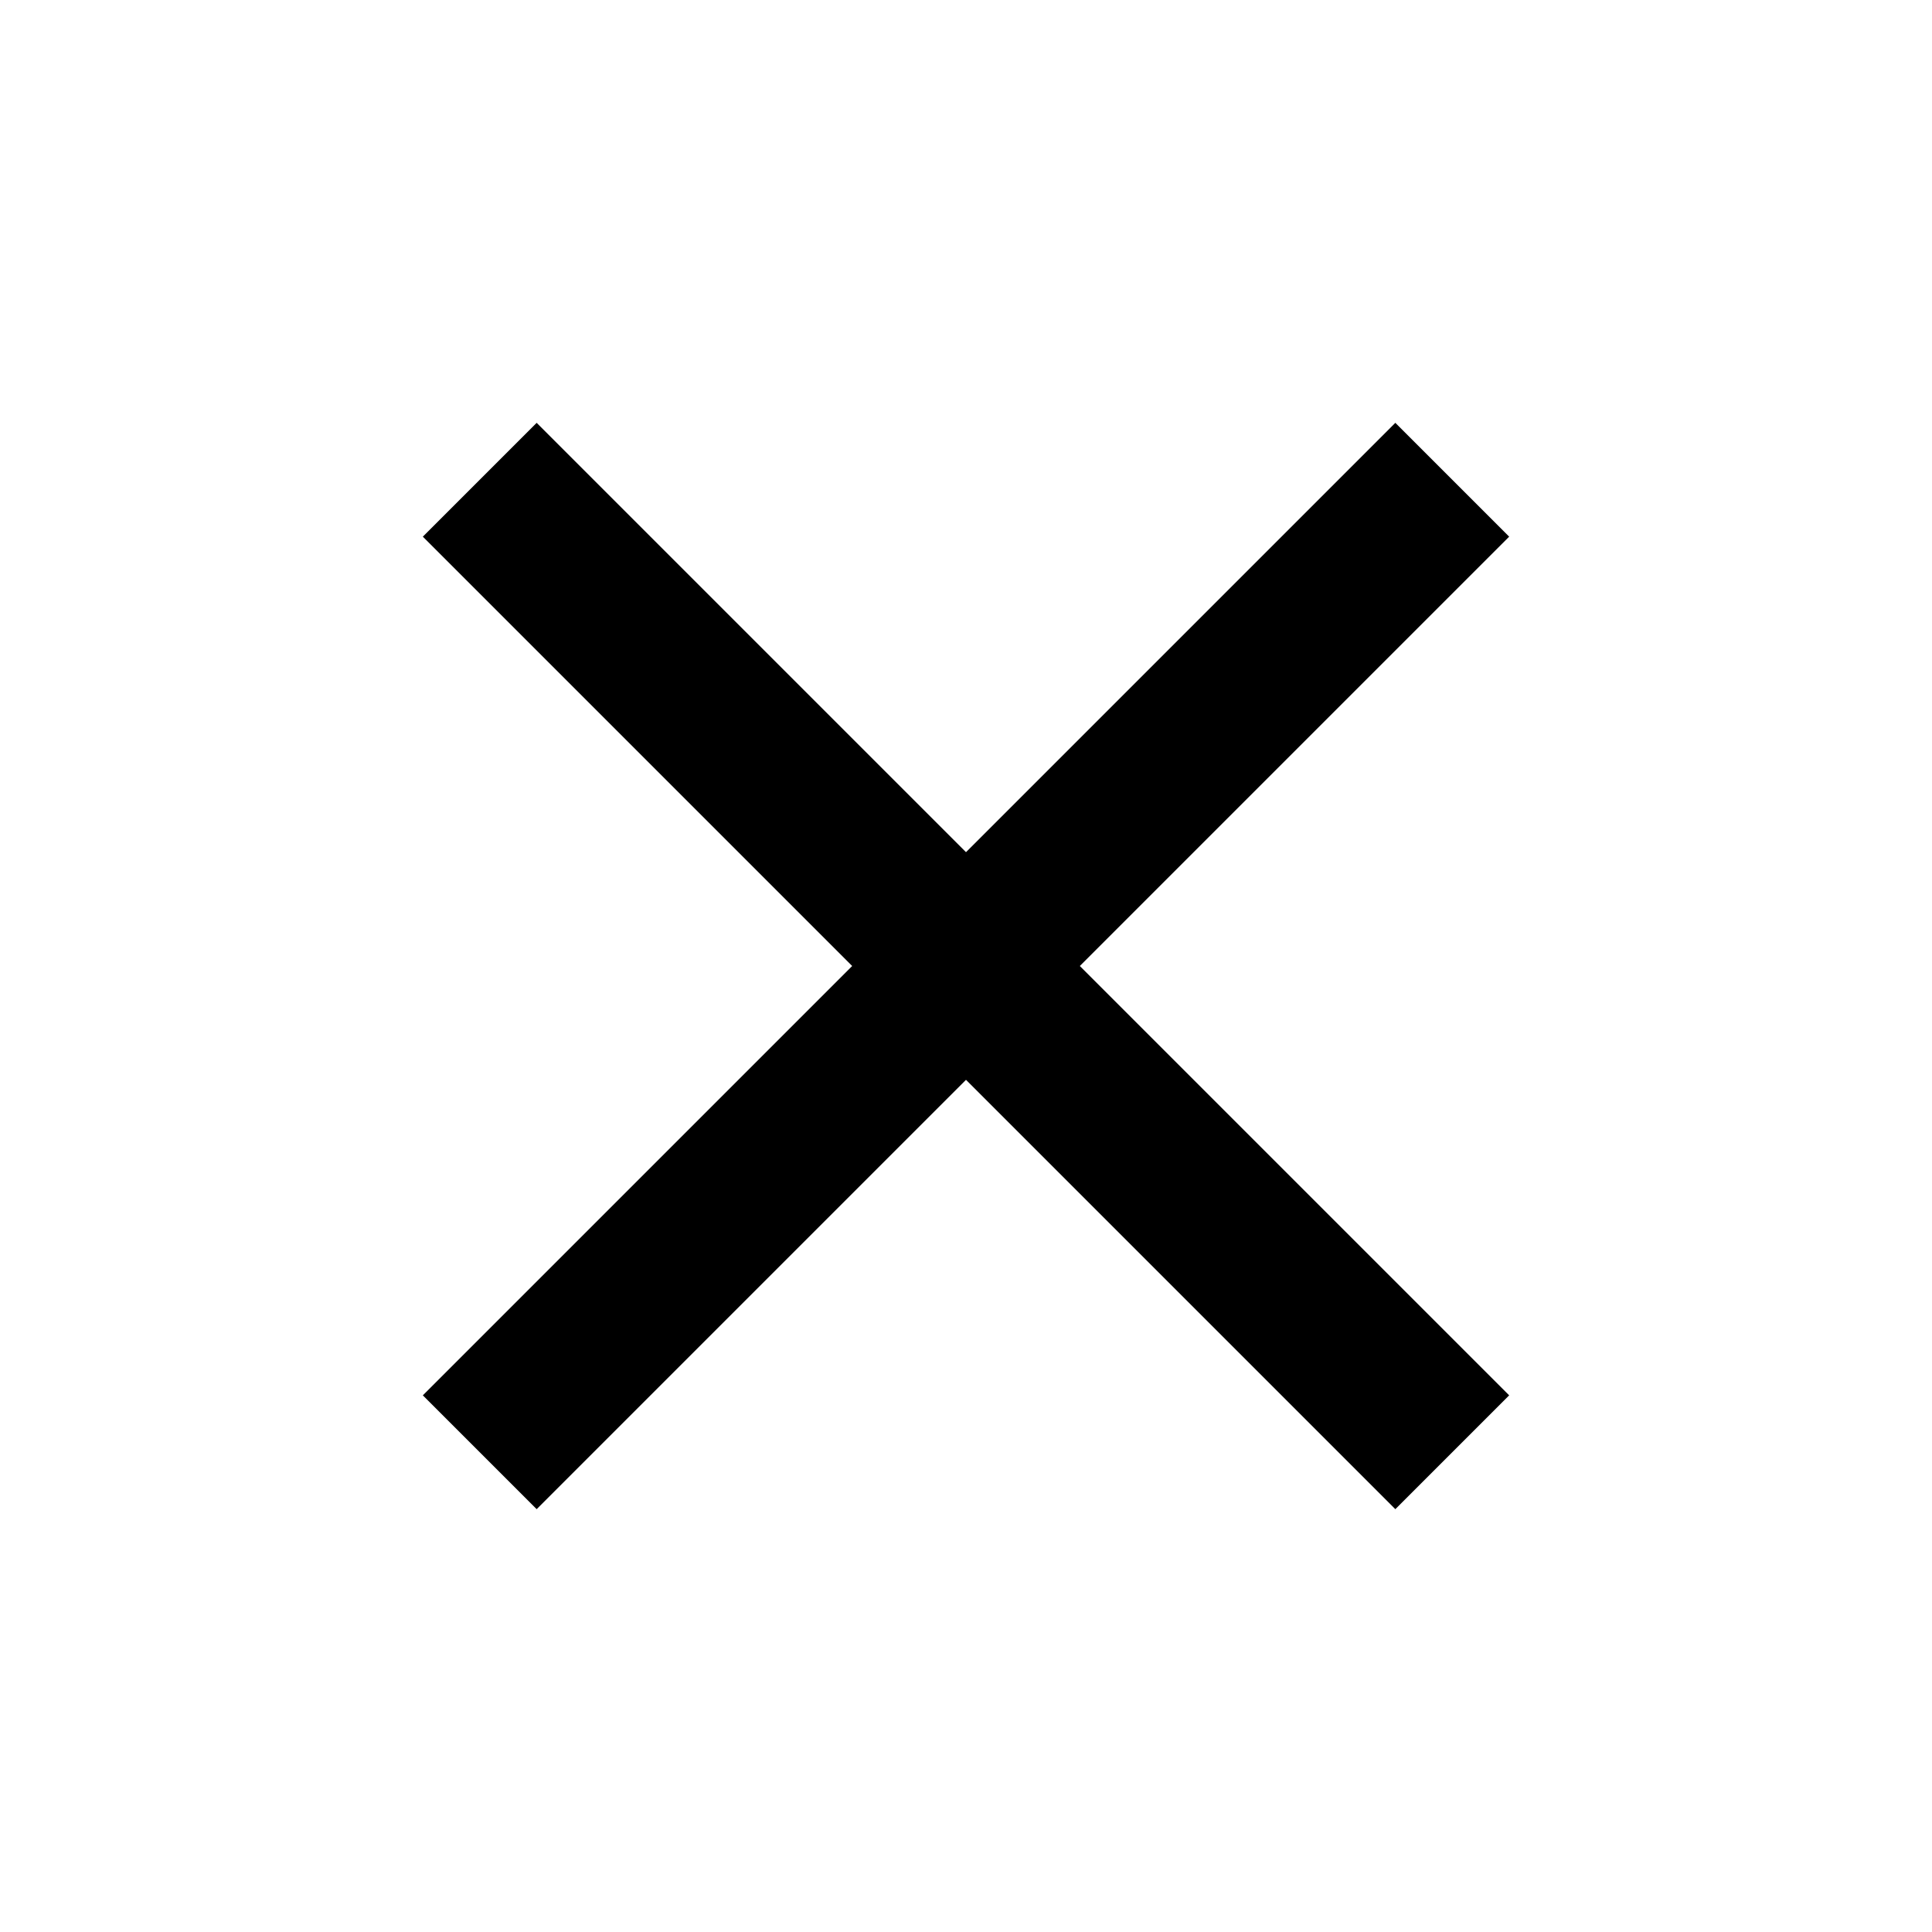
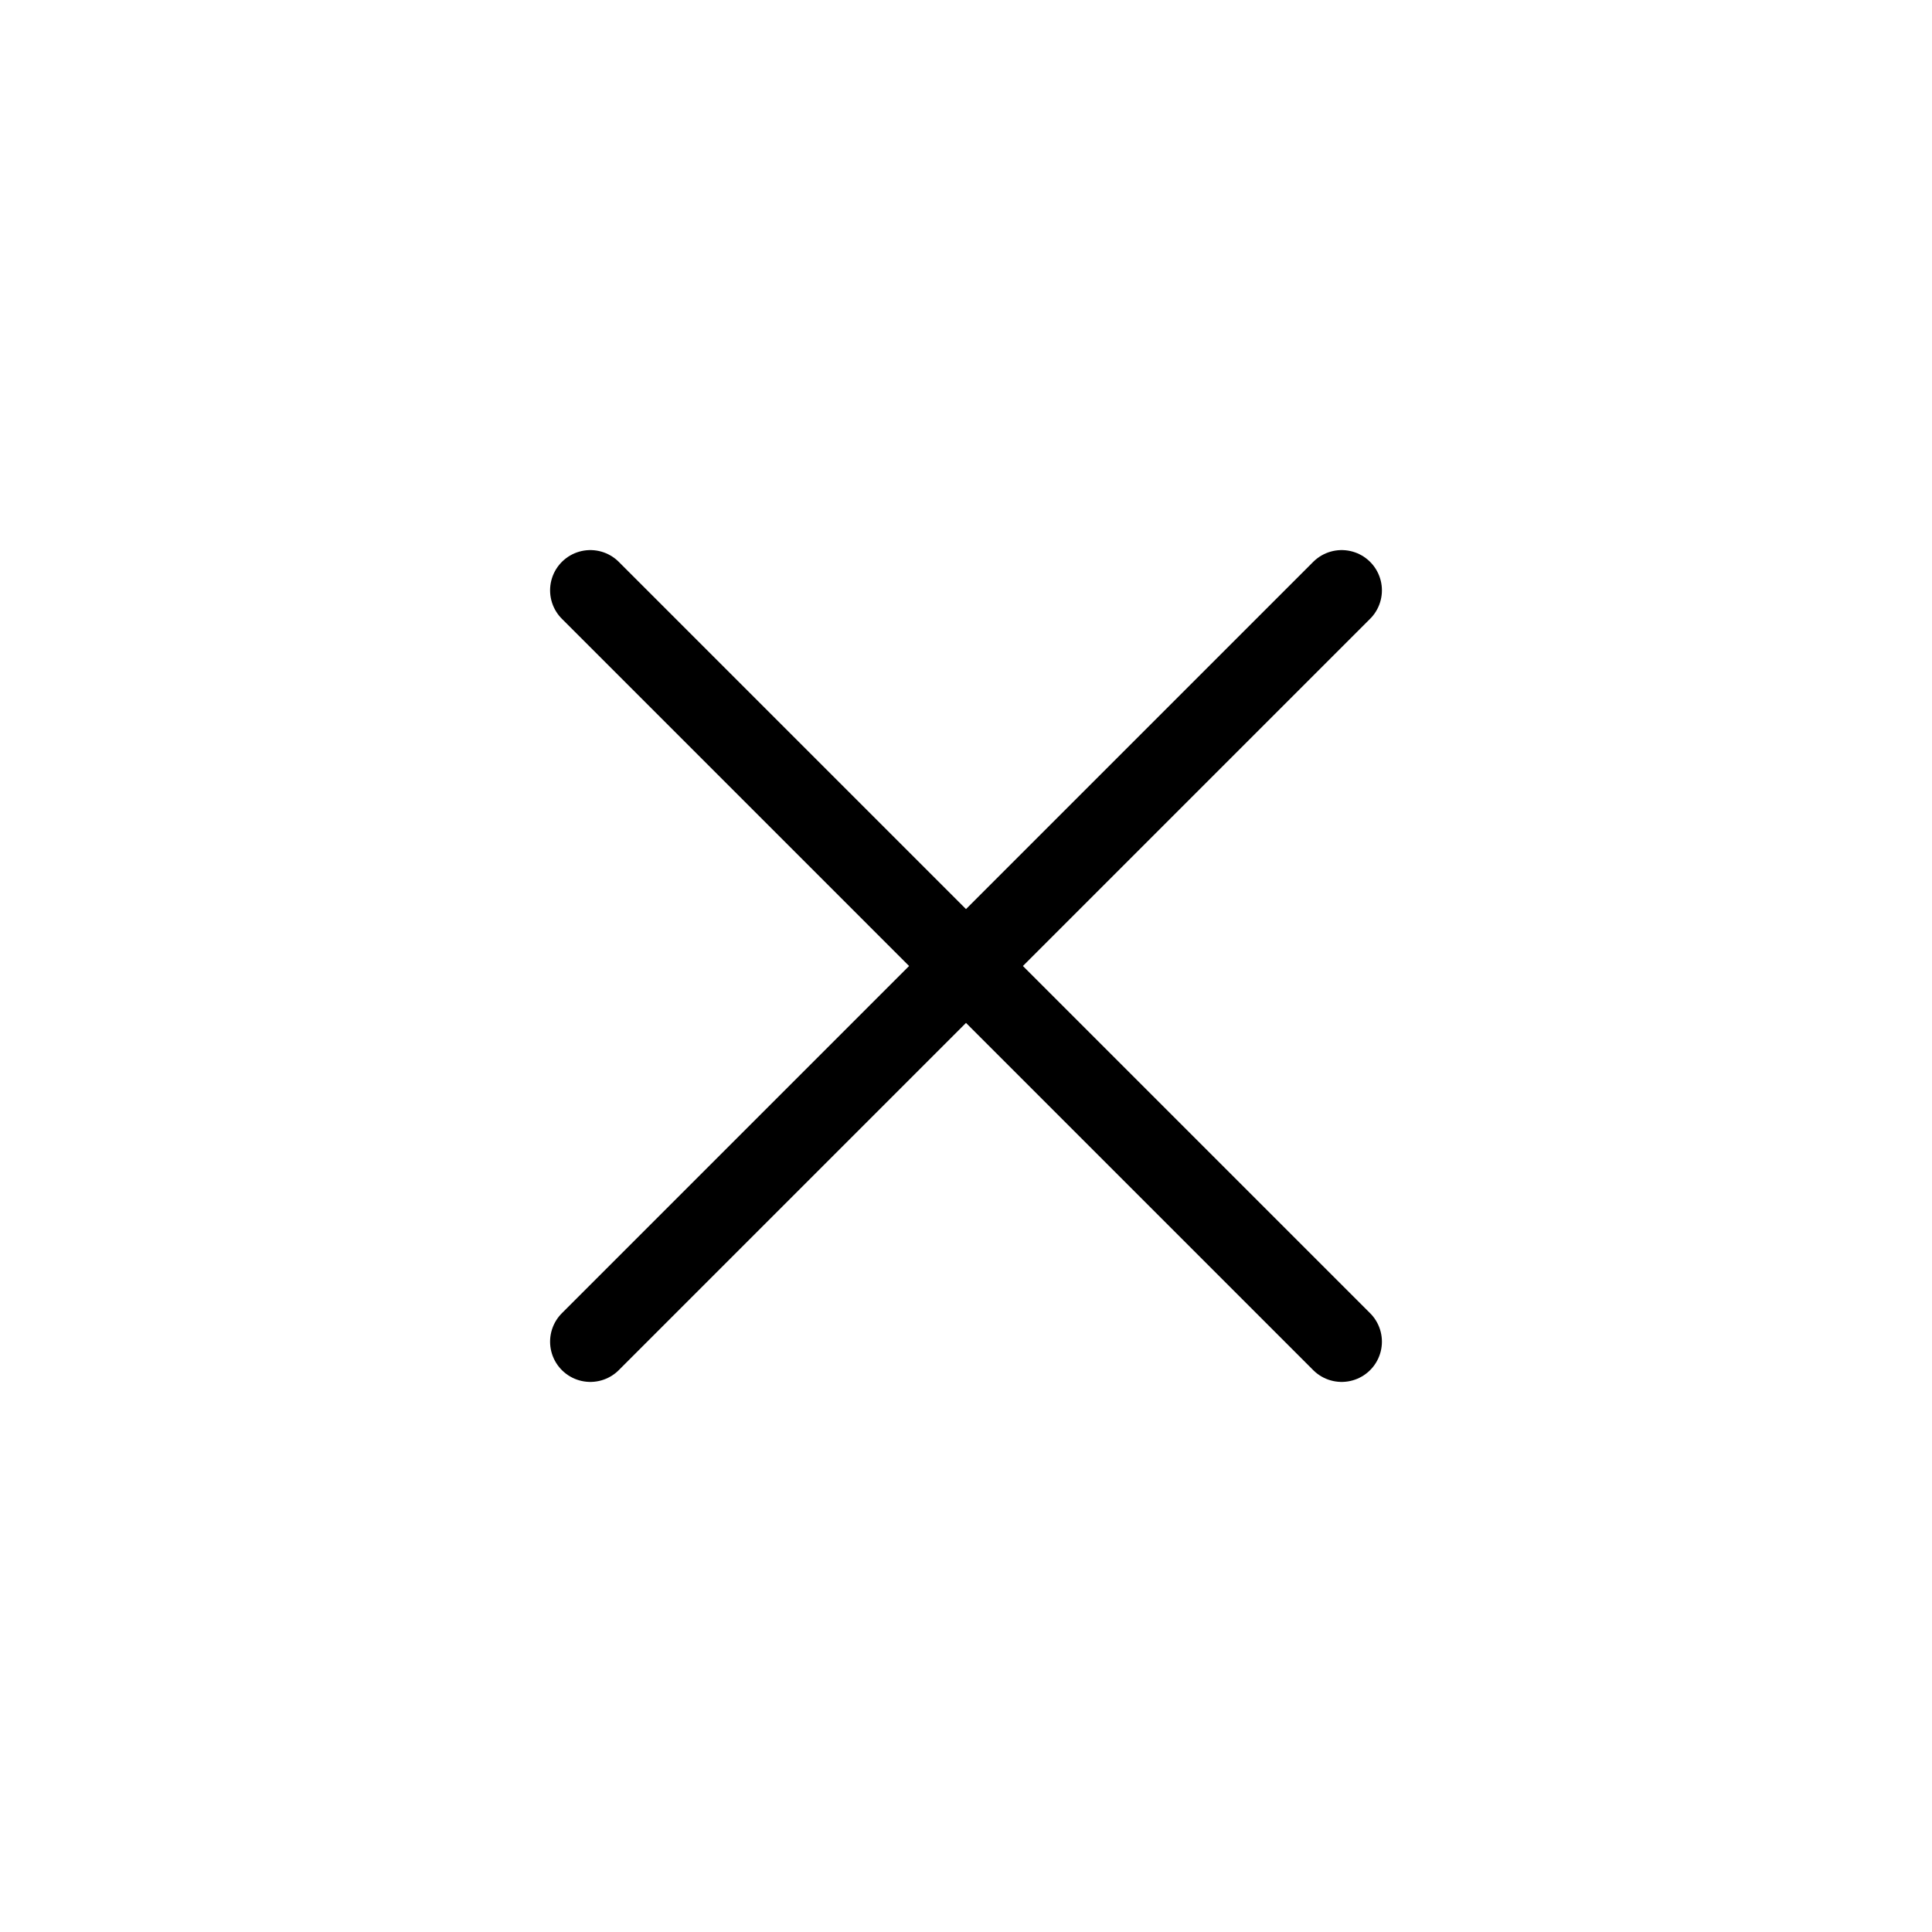
<svg xmlns="http://www.w3.org/2000/svg" role="img" focusable="false" width="36" height="36" viewBox="0 0 36 36" fill="currentColor">
-   <path fill-rule="evenodd" clip-rule="evenodd" d="M20.121 18L28.121 10L26 7.879L18 15.879L10 7.879L7.879 10L15.879 18L7.879 26L10 28.121L18 20.121L26 28.121L28.121 26L20.121 18Z" fill="currentColor" />
+   <path d="M11 11L18 18M25 11L18 18M25 25L18 18M11 25L18 18" stroke="currentColor" stroke-width="1.5" stroke-linecap="round" />
</svg>
